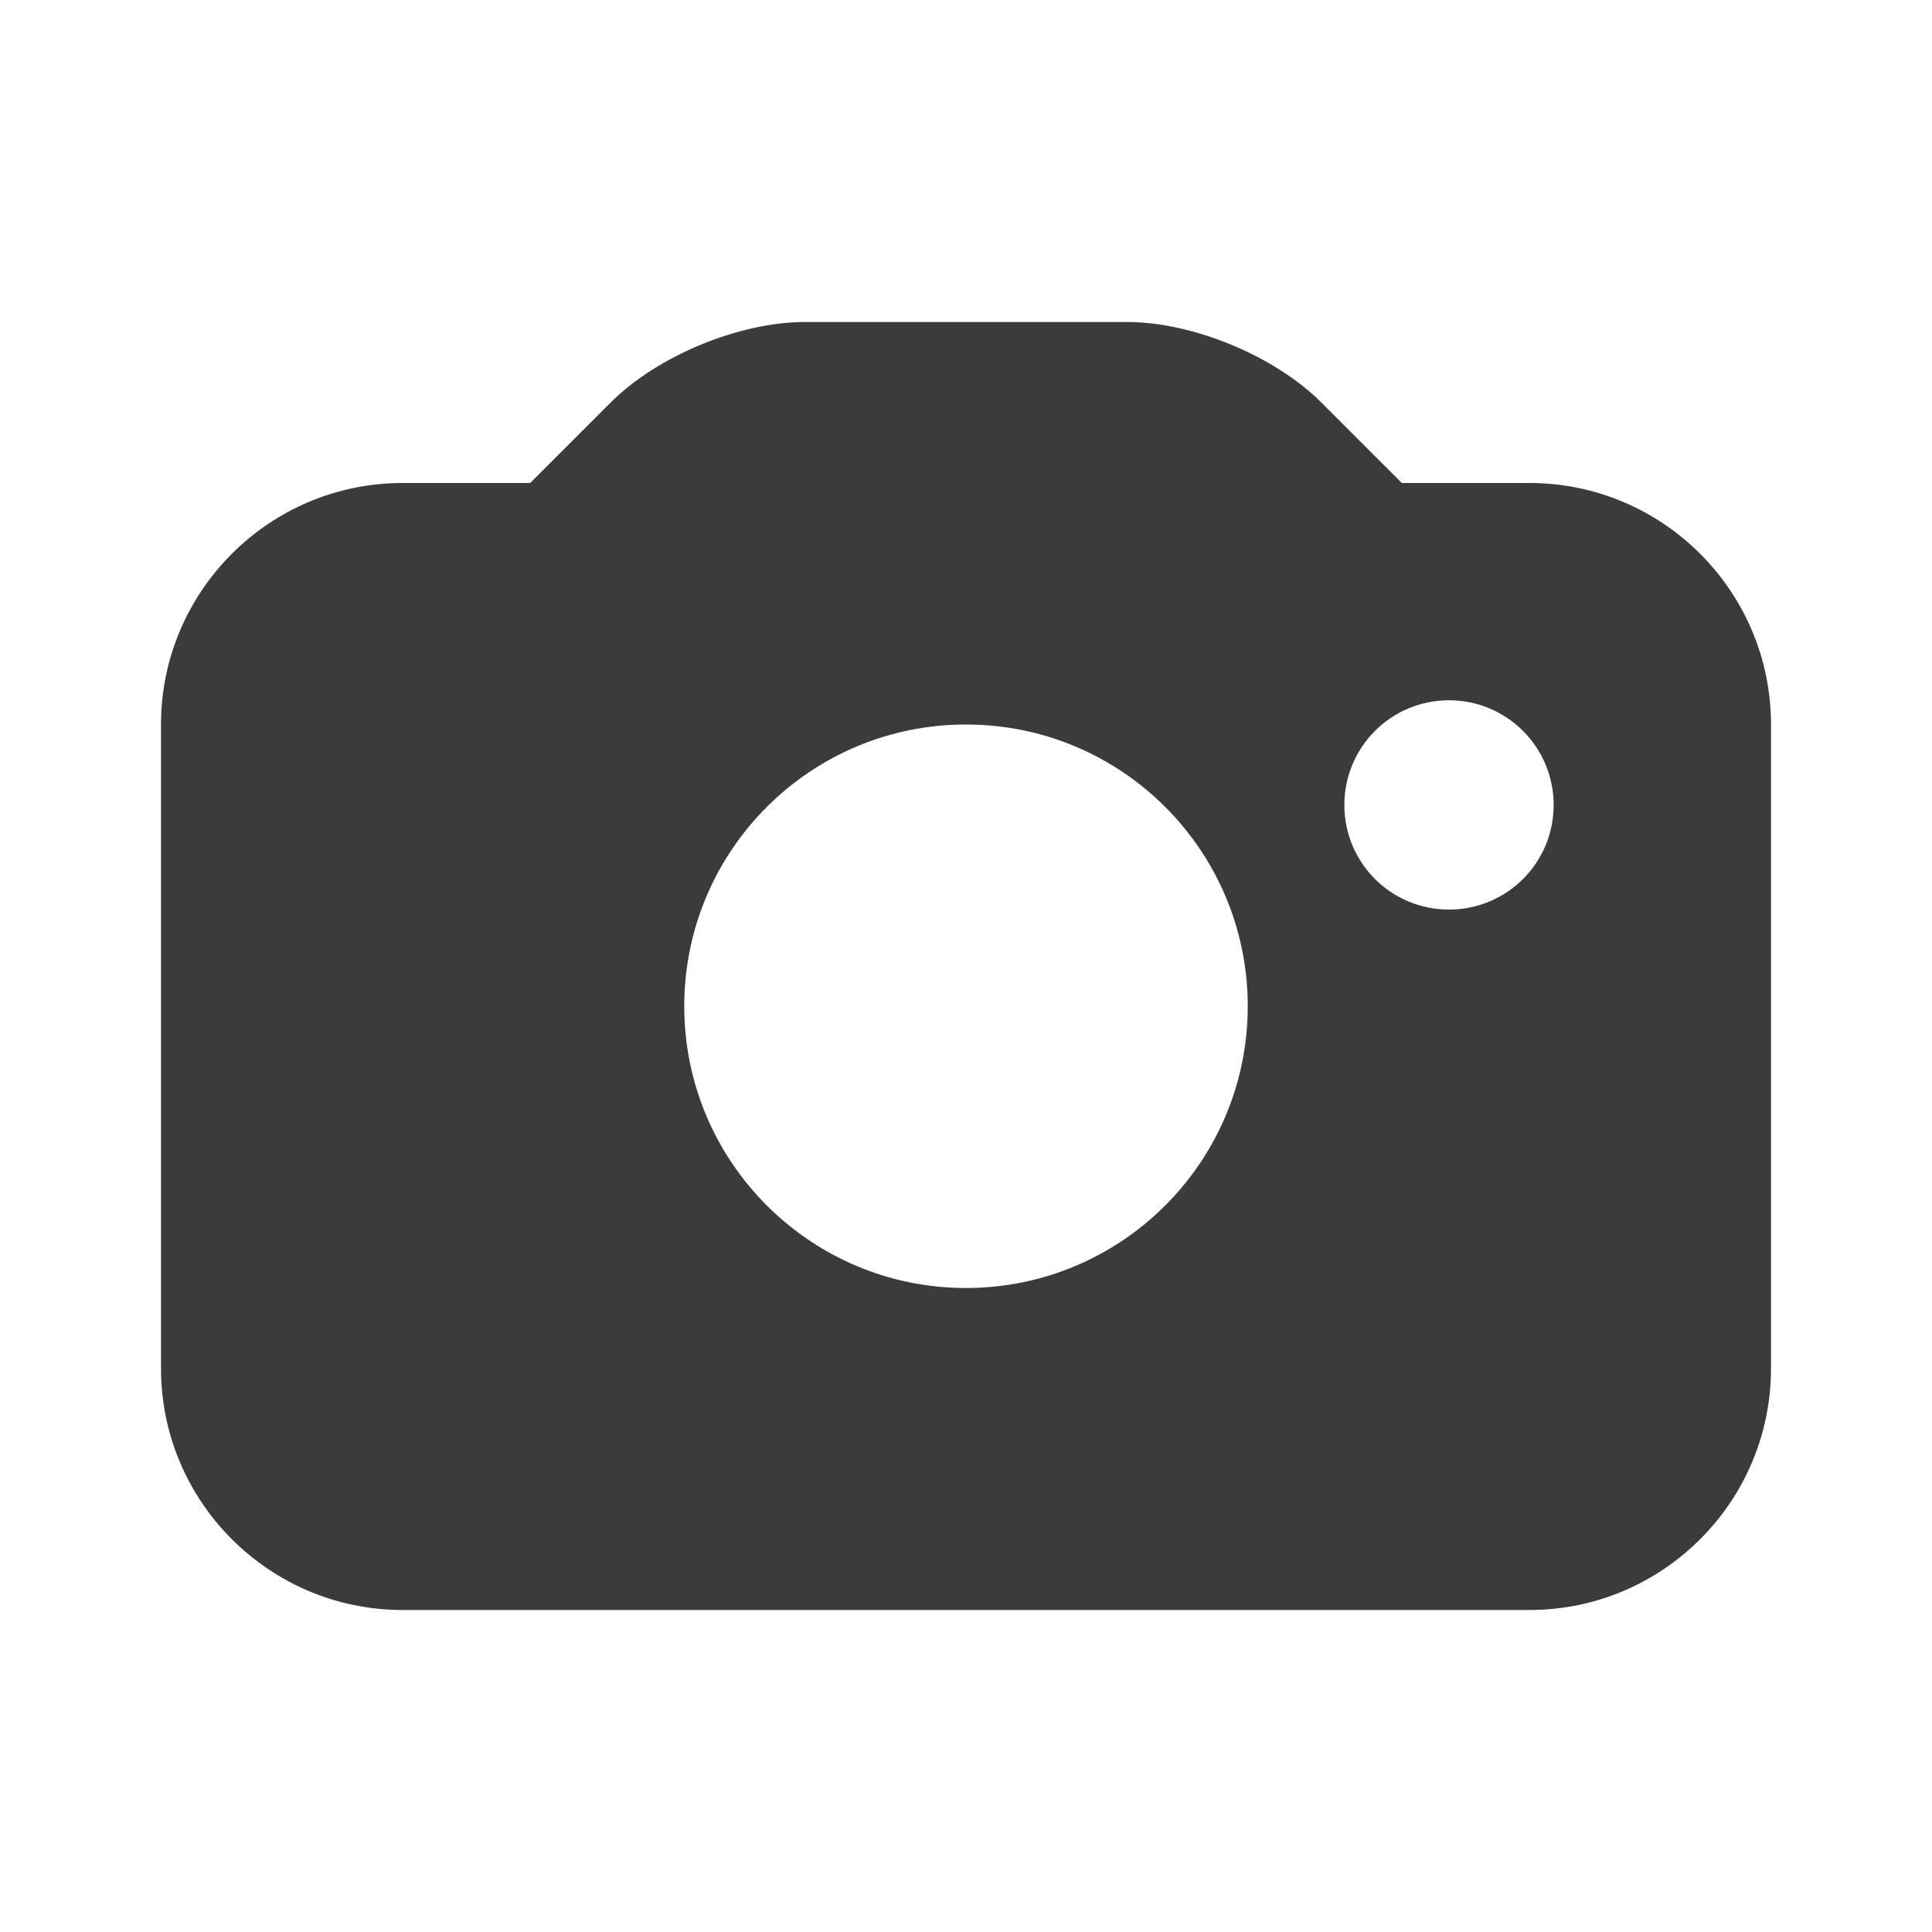
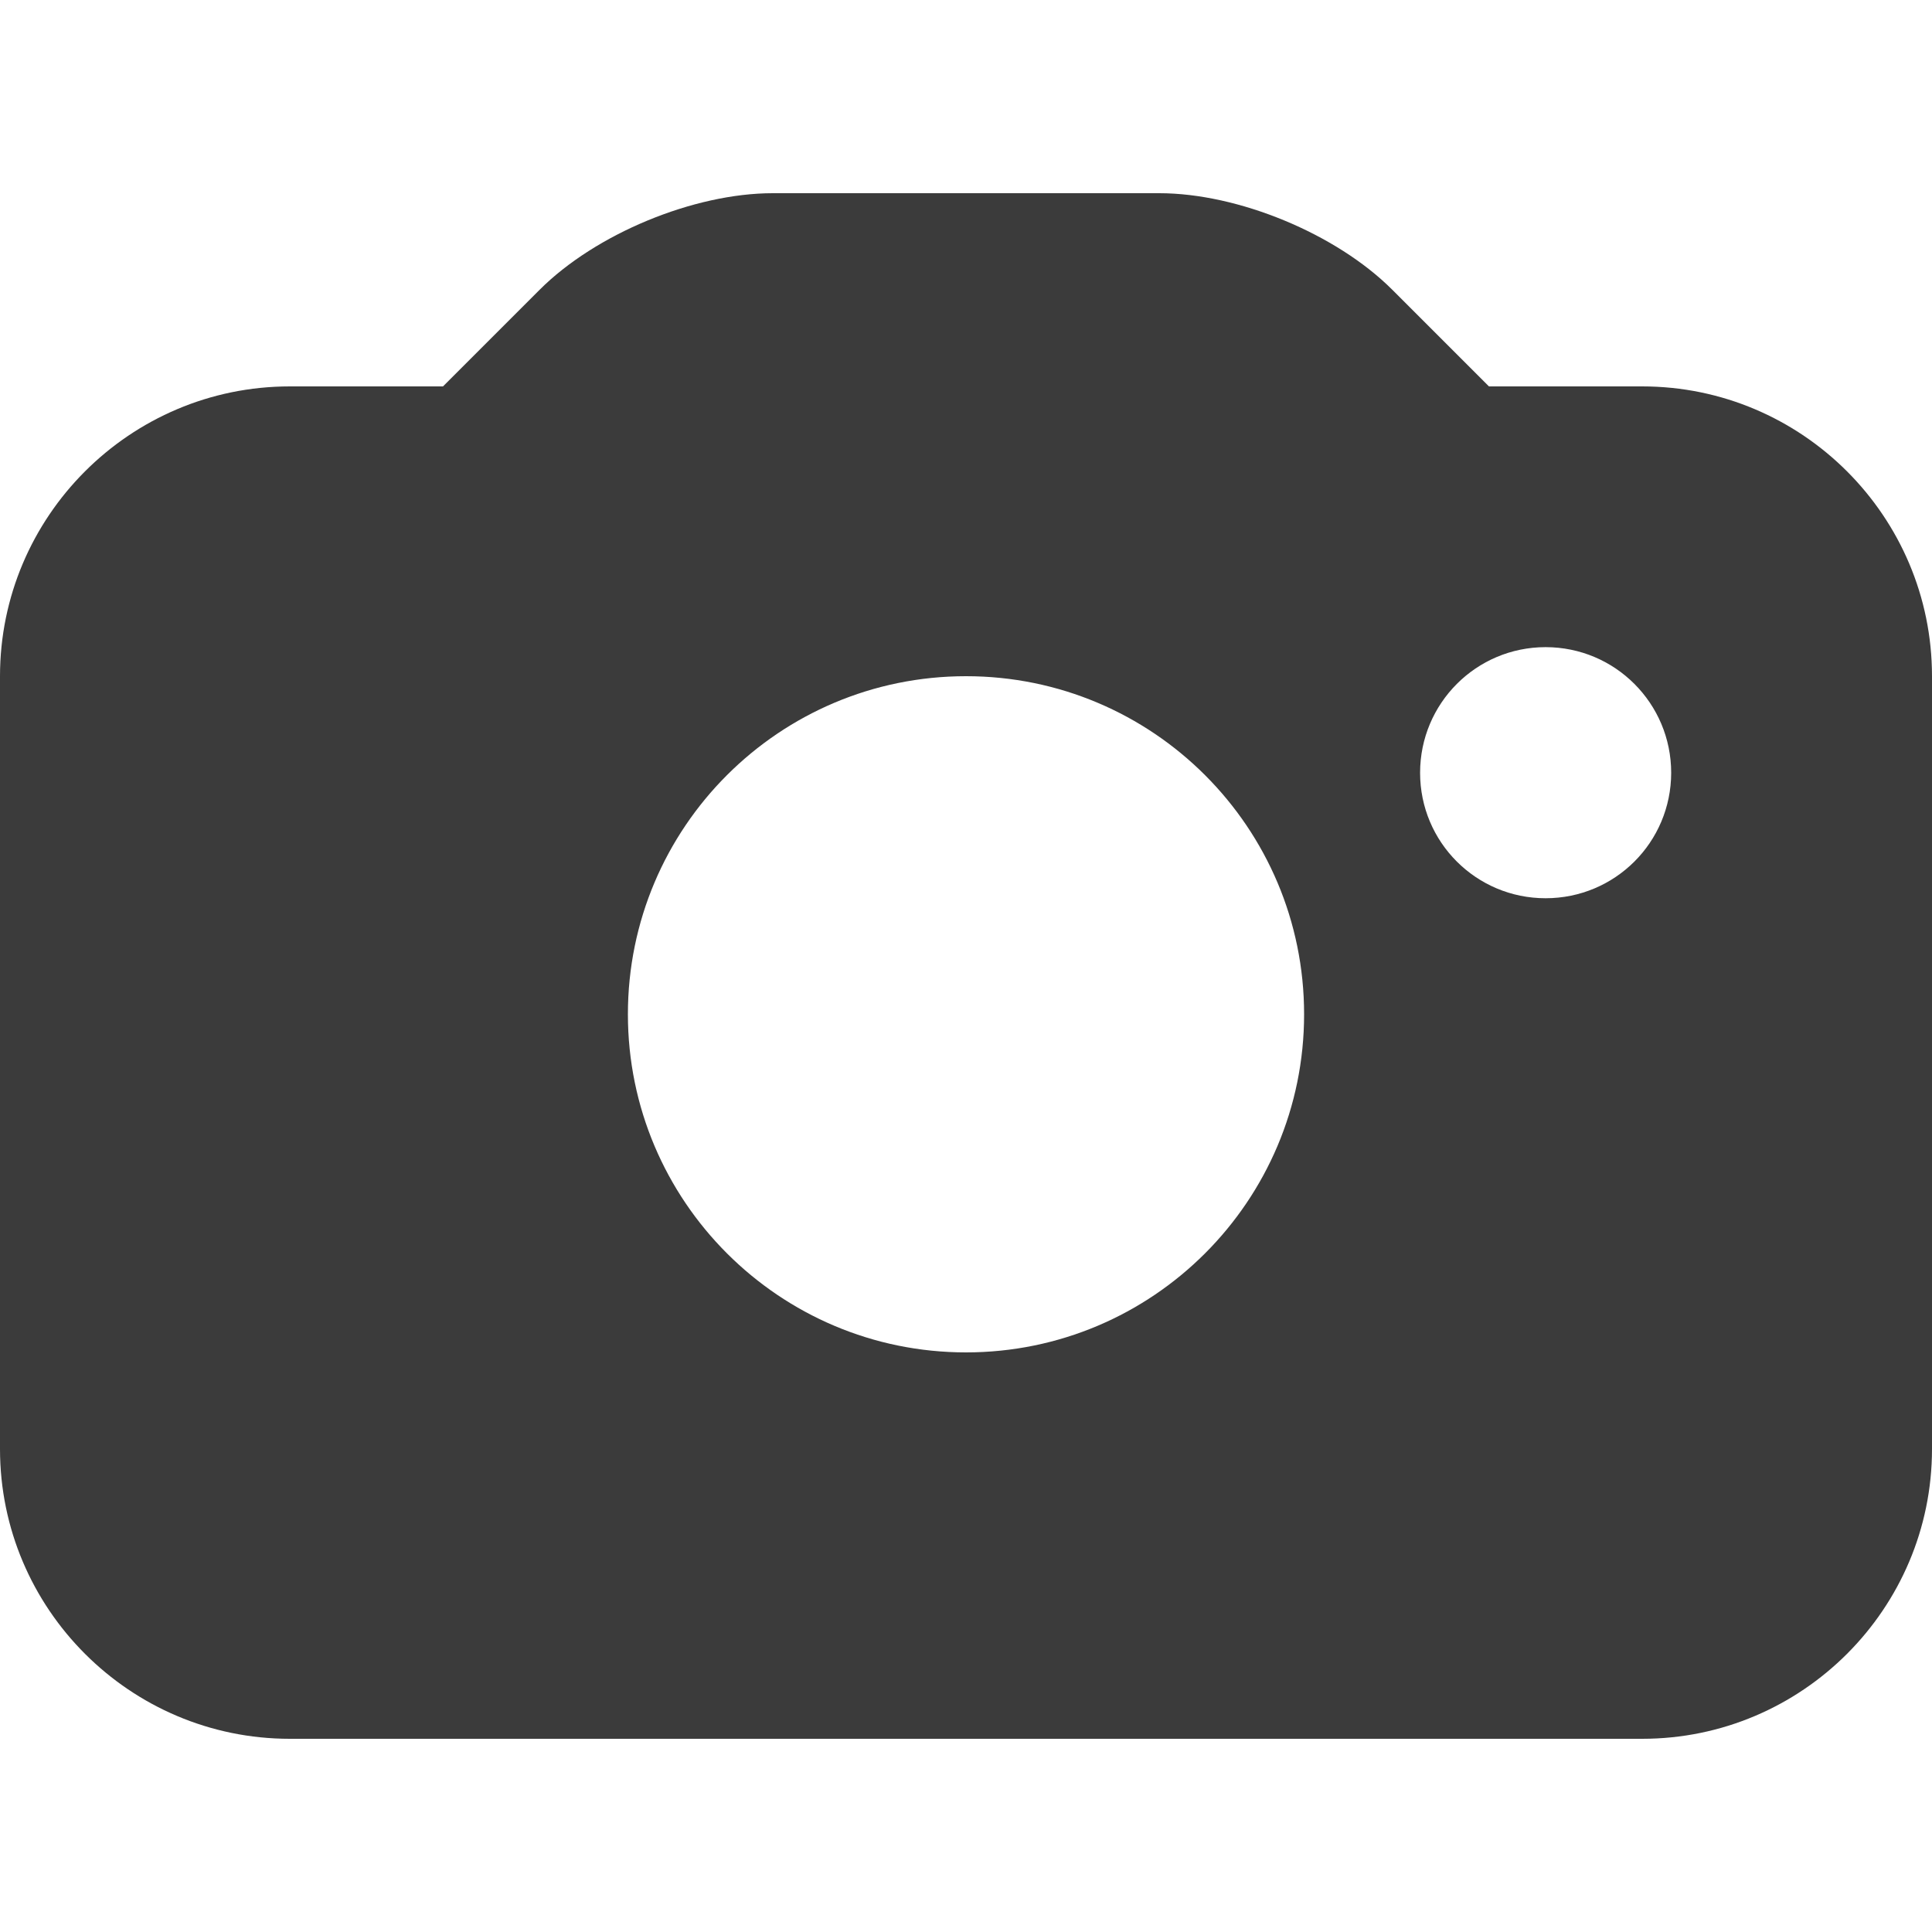
- <svg xmlns="http://www.w3.org/2000/svg" version="1.1" id="Layer_1" x="0px" y="0px" width="24px" height="24px" viewBox="0 0 24 24" enable-background="new 0 0 24 24" xml:space="preserve">
-   <path fill="#3B3B3B" d="M19,6h-1.586l-1-1C15.835,4.421,14.818,4,14,4h-4C9.181,4,8.165,4.421,7.586,5l-1,1H5C3.346,6,2,7.346,2,9v8  c0,1.654,1.346,3,3,3h14c1.654,0,3-1.346,3-3V9C22,7.346,20.654,6,19,6z M12,16c-1.933,0-3.5-1.568-3.5-3.5  C8.5,10.566,10.067,9,12,9c1.934,0,3.5,1.566,3.5,3.5C15.5,14.432,13.934,16,12,16z M18,11.299c-0.719,0-1.3-0.58-1.3-1.299  s0.581-1.301,1.3-1.301S19.3,9.281,19.3,10S18.719,11.299,18,11.299z" />
+ <svg xmlns="http://www.w3.org/2000/svg" version="1.1" id="Layer_1" x="0px" y="0px" width="27px" height="27px" viewBox="-1.5 -1.5 27 27" enable-background="new -1.5 -1.5 27 27" xml:space="preserve">
+   <path fill="#3B3B3B" d="M21.45,3.9h-2.142l-1.35-1.35C17.177,1.768,15.805,1.2,14.7,1.2H9.3c-1.105,0-2.477,0.568-3.259,1.35  L4.691,3.9H2.55C0.317,3.9-1.5,5.717-1.5,7.95v10.8c0,2.233,1.817,4.05,4.05,4.05h18.9c2.233,0,4.05-1.816,4.05-4.05V7.95  C25.5,5.717,23.684,3.9,21.45,3.9z M12,17.4c-2.61,0-4.725-2.117-4.725-4.726C7.275,10.064,9.39,7.95,12,7.95  c2.61,0,4.725,2.114,4.725,4.725C16.725,15.283,14.61,17.4,12,17.4z M20.1,11.053c-0.97,0-1.754-0.783-1.754-1.753  c0-0.97,0.784-1.756,1.754-1.756c0.971,0,1.755,0.786,1.755,1.756C21.854,10.271,21.07,11.053,20.1,11.053z" />
</svg>
